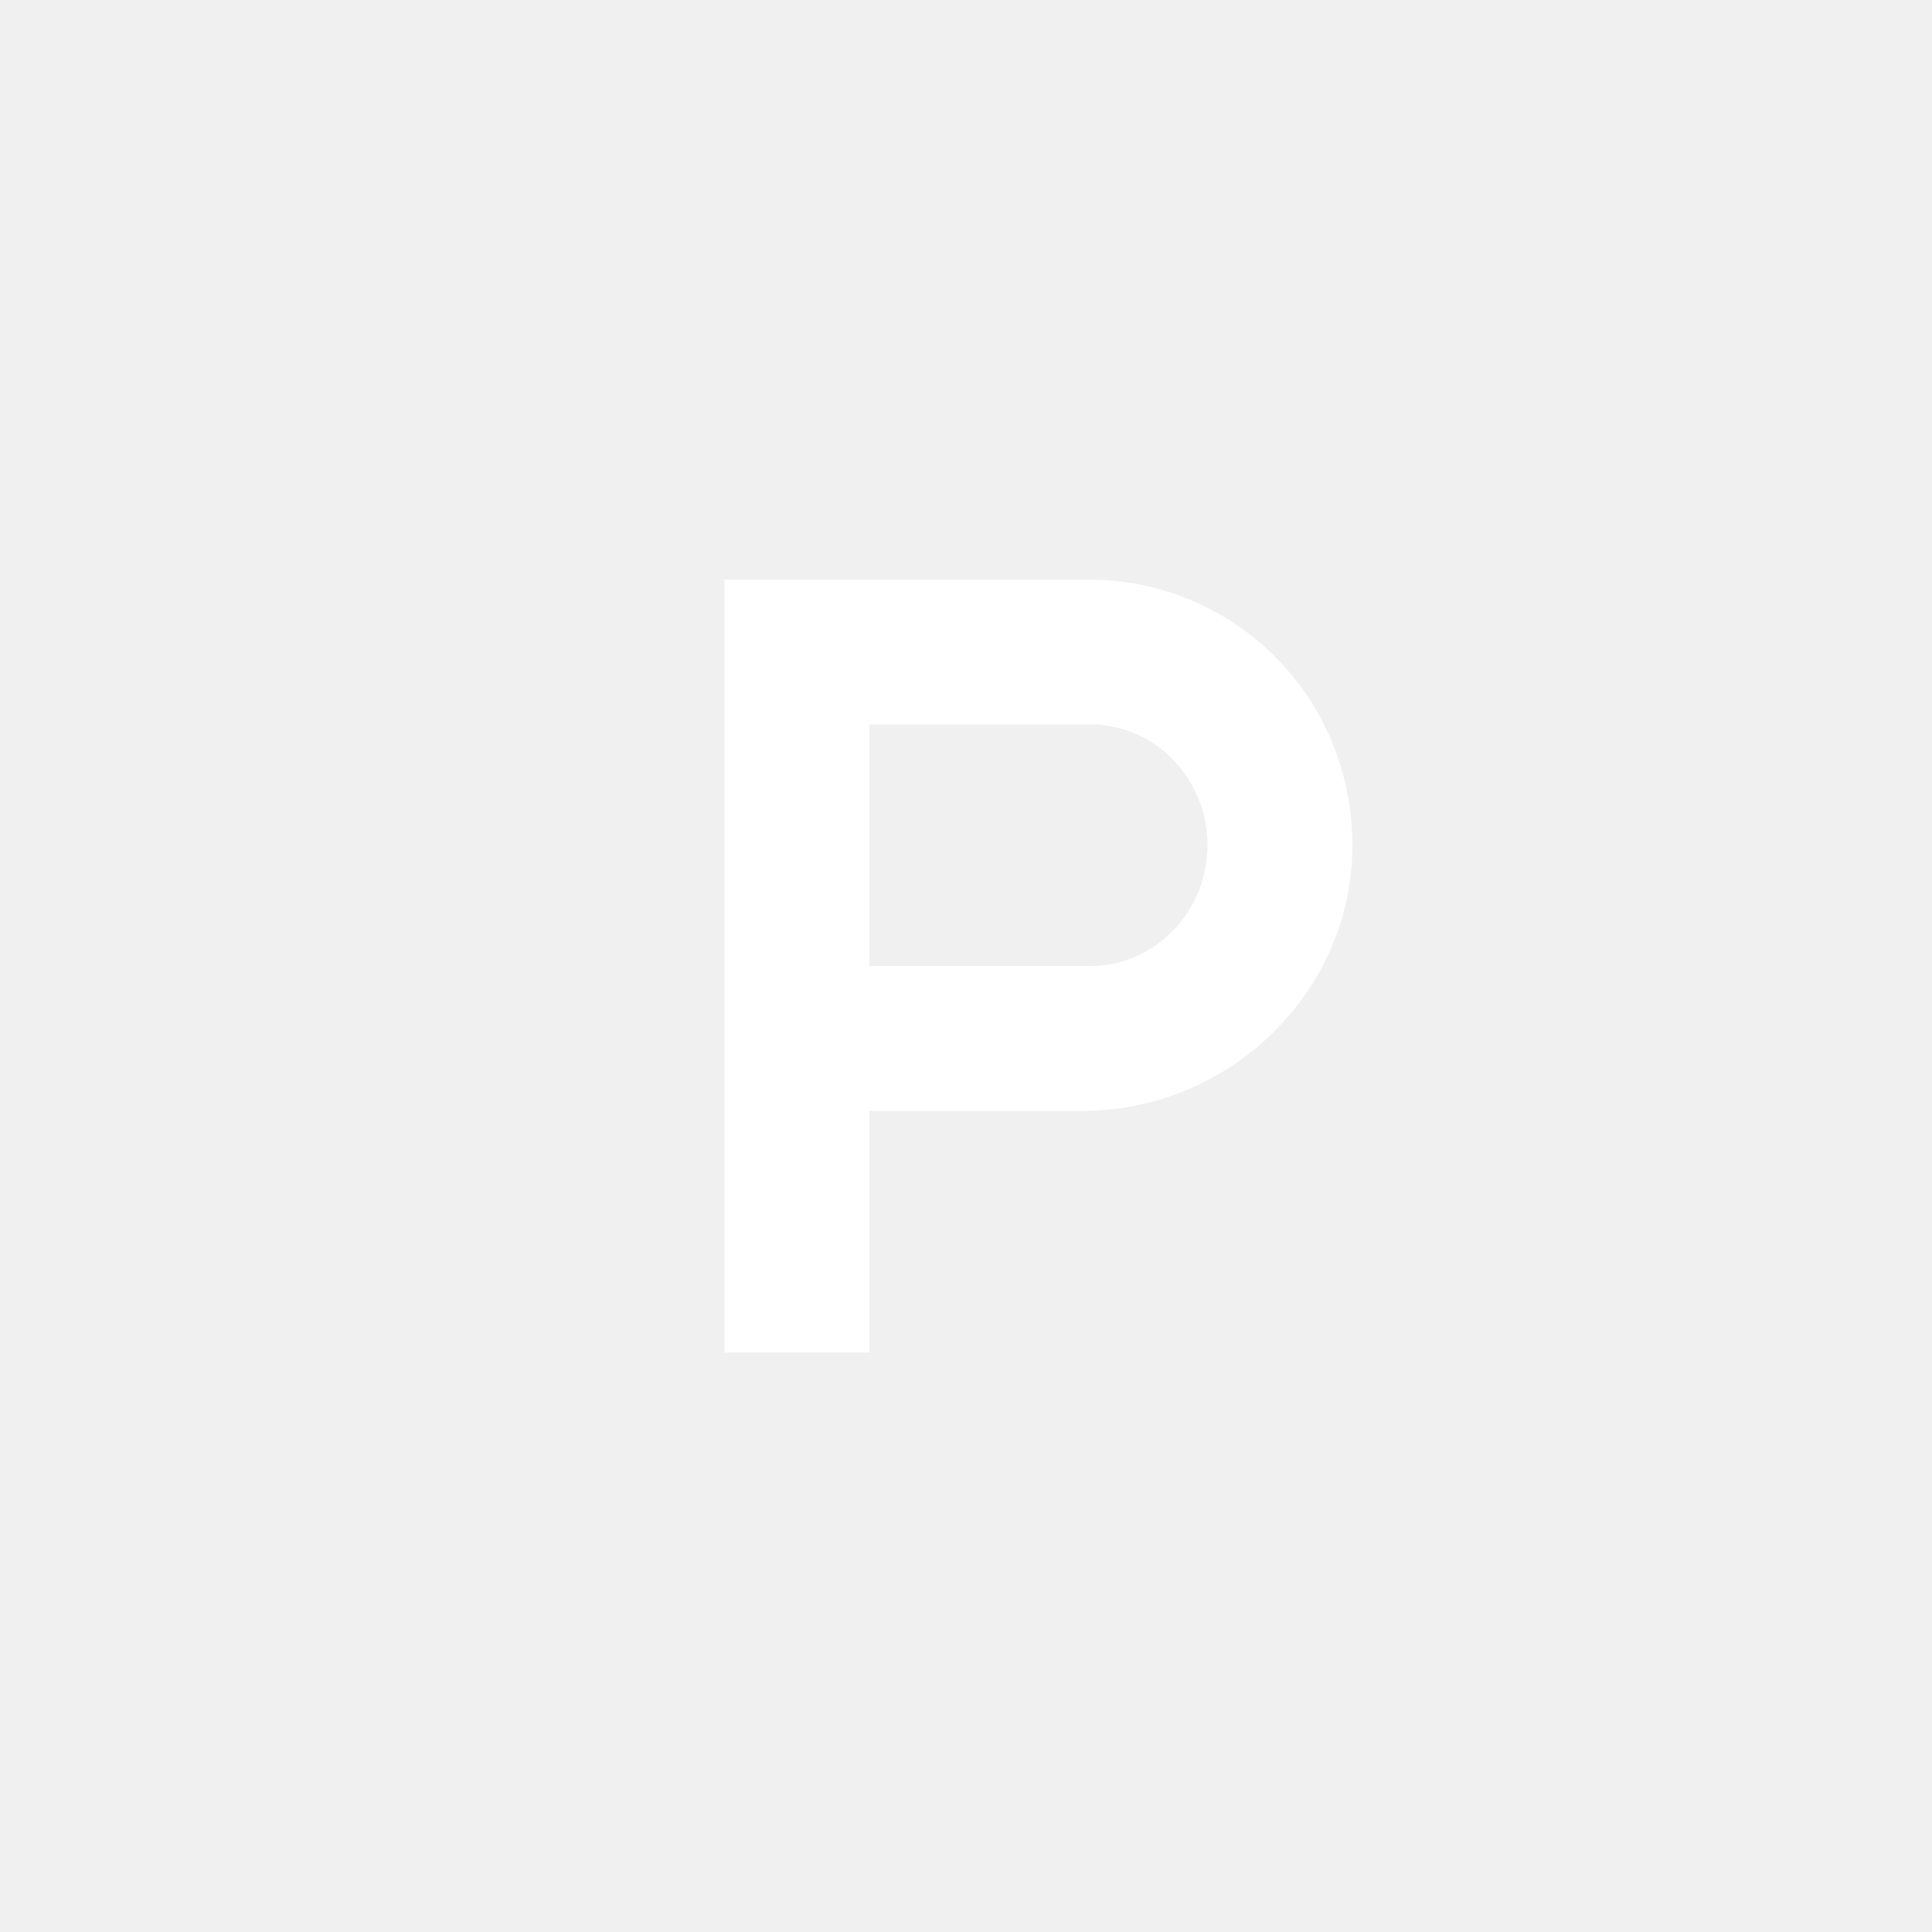
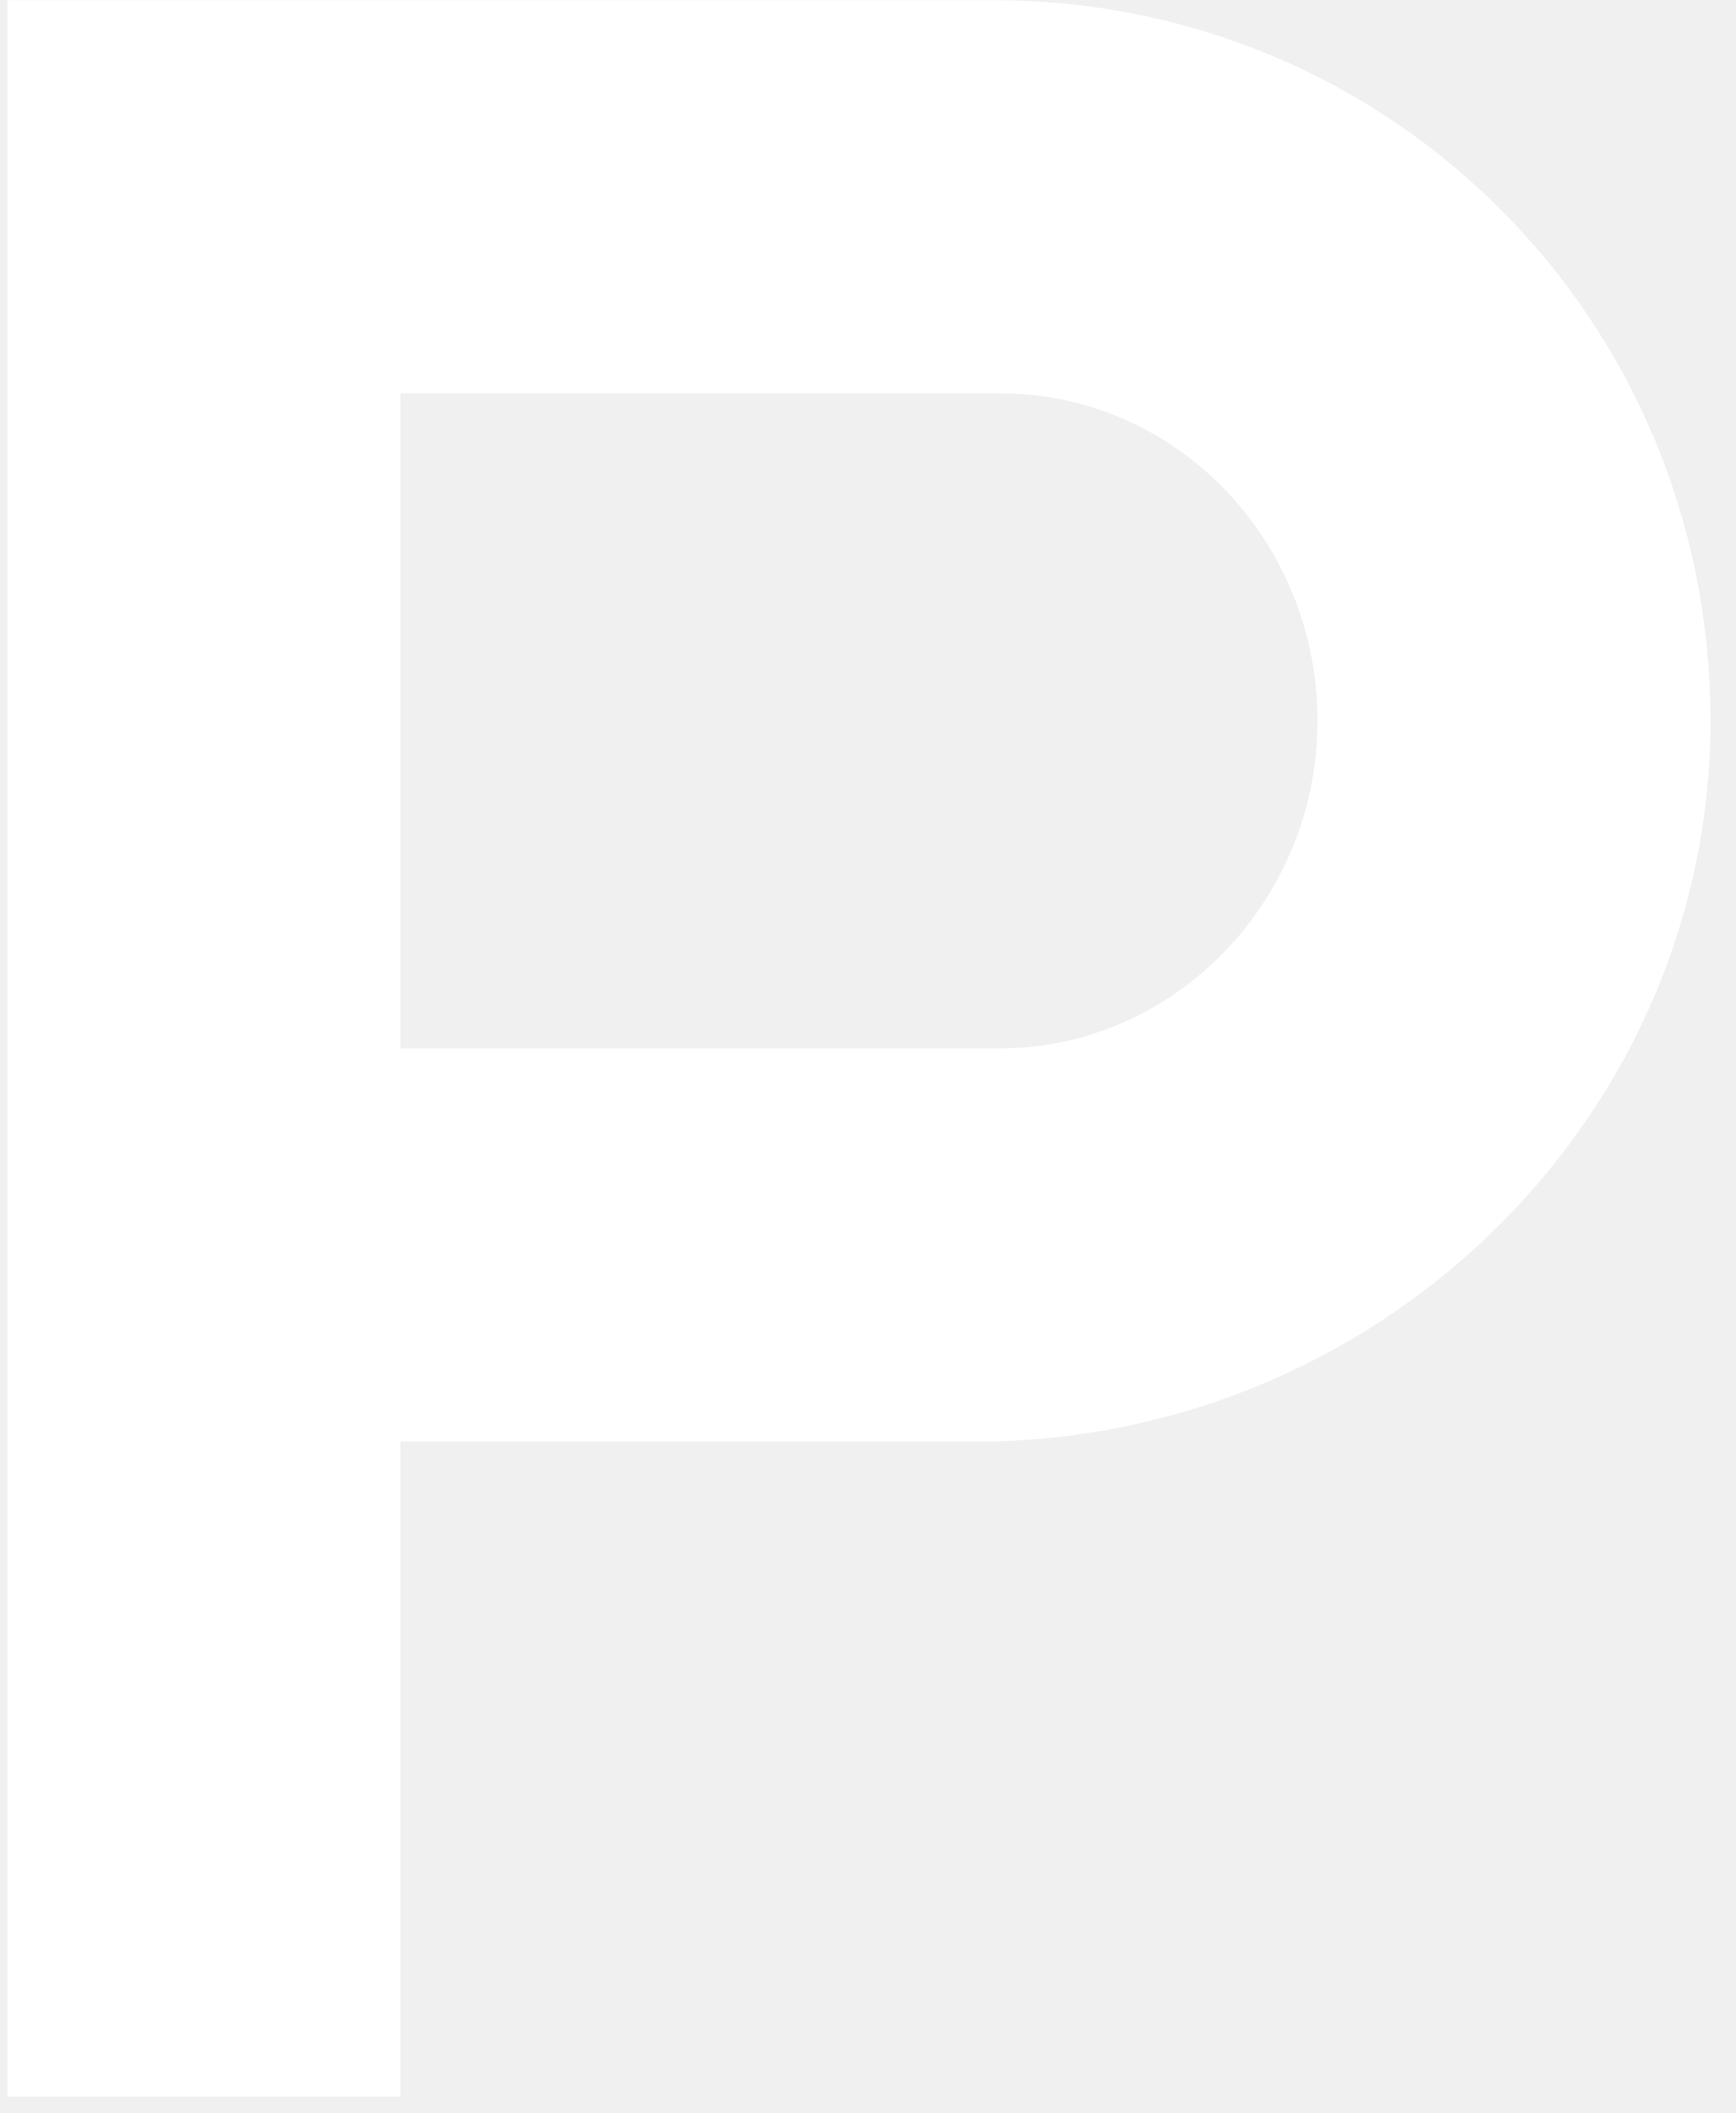
- <svg xmlns="http://www.w3.org/2000/svg" width="2500" height="2500" viewBox="0 0 256 256">
-   <path d="M96 76.8v102.4h19.2v-32h29c19.4-.5 35-16.2 35-35.2 0-19.6-15.6-35.2-35-35.2H96zm48.5 51.2h-29.3V96h29.3c8.6 0 15.5 7.2 15.5 16s-7 16-15.5 16z" fill="#FFF" fill-rule="evenodd" />
+ <svg xmlns="http://www.w3.org/2000/svg" width="23" height="28">
+   <path fill="#fff" d="m0.098,0.004l0,27.778l5.208,0l0,-8.681l7.867,0c5.263,-0.136 9.494,-4.395 9.494,-9.549c0,-5.317 -4.232,-9.549 -9.494,-9.549l-13.075,0zm13.156,13.889l-7.948,0l0,-8.681l7.948,0c2.333,0 4.205,1.953 4.205,4.34s-1.899,4.34 -4.205,4.34z" />
</svg>
